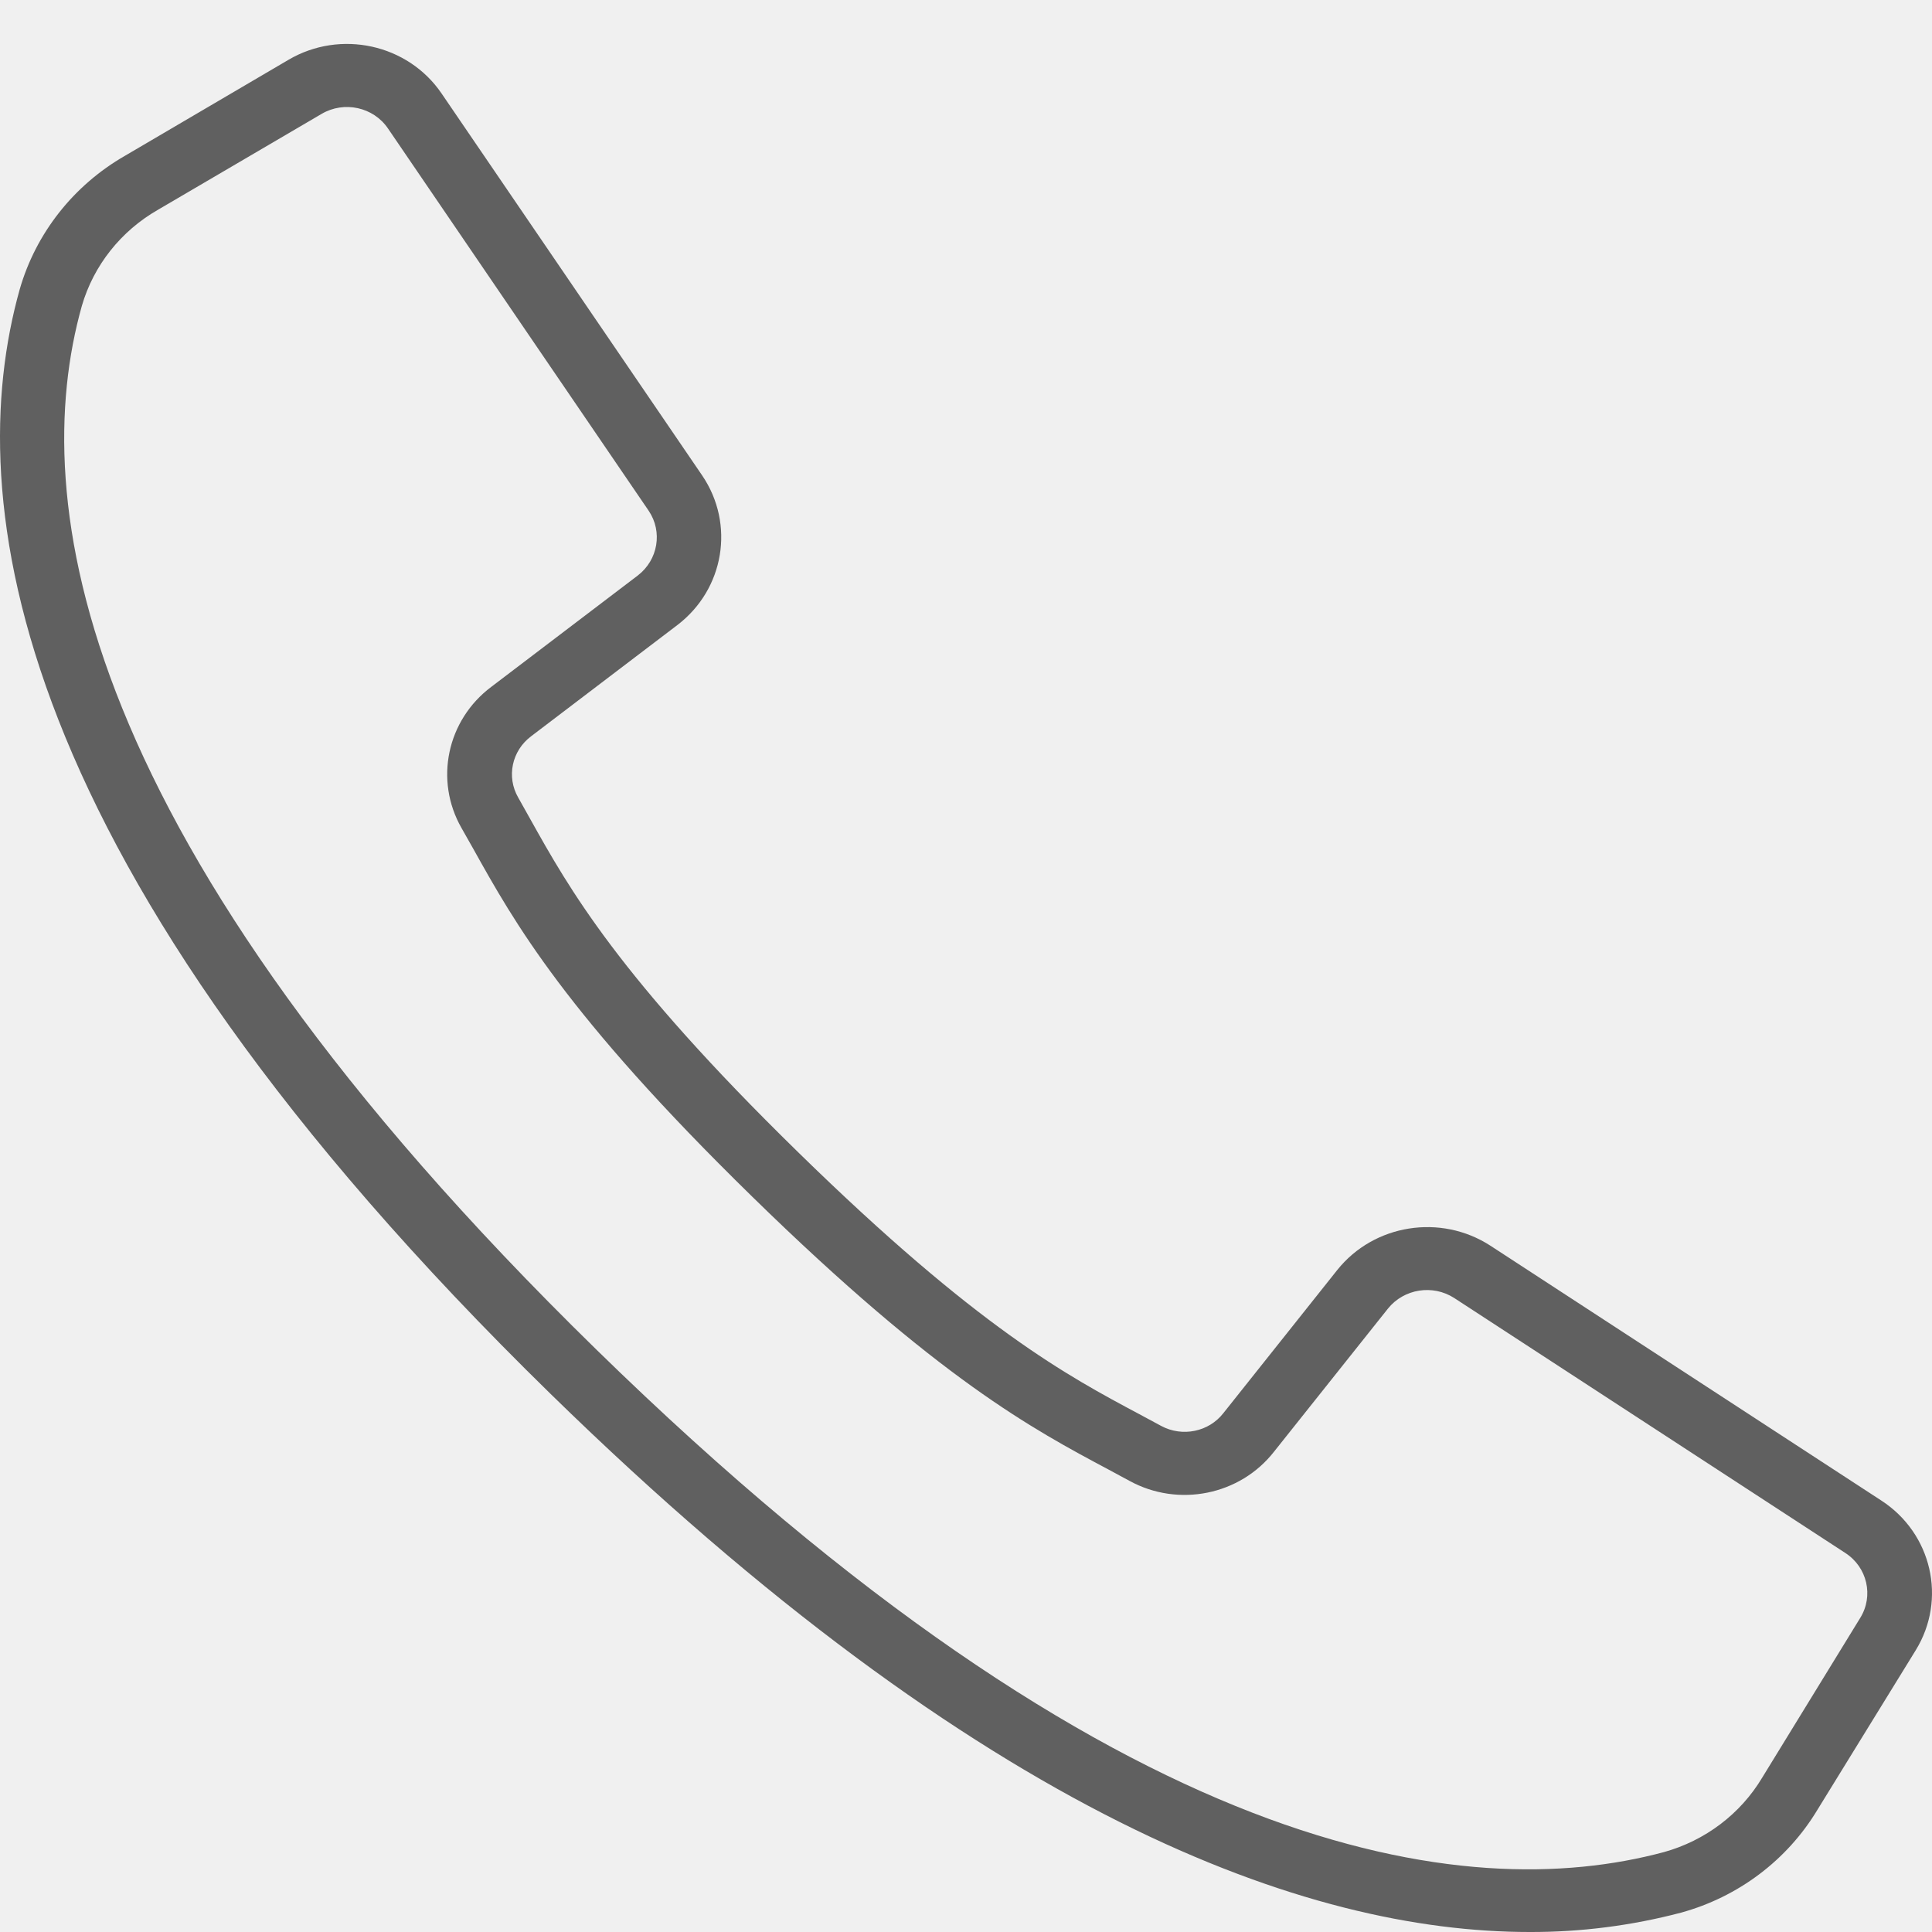
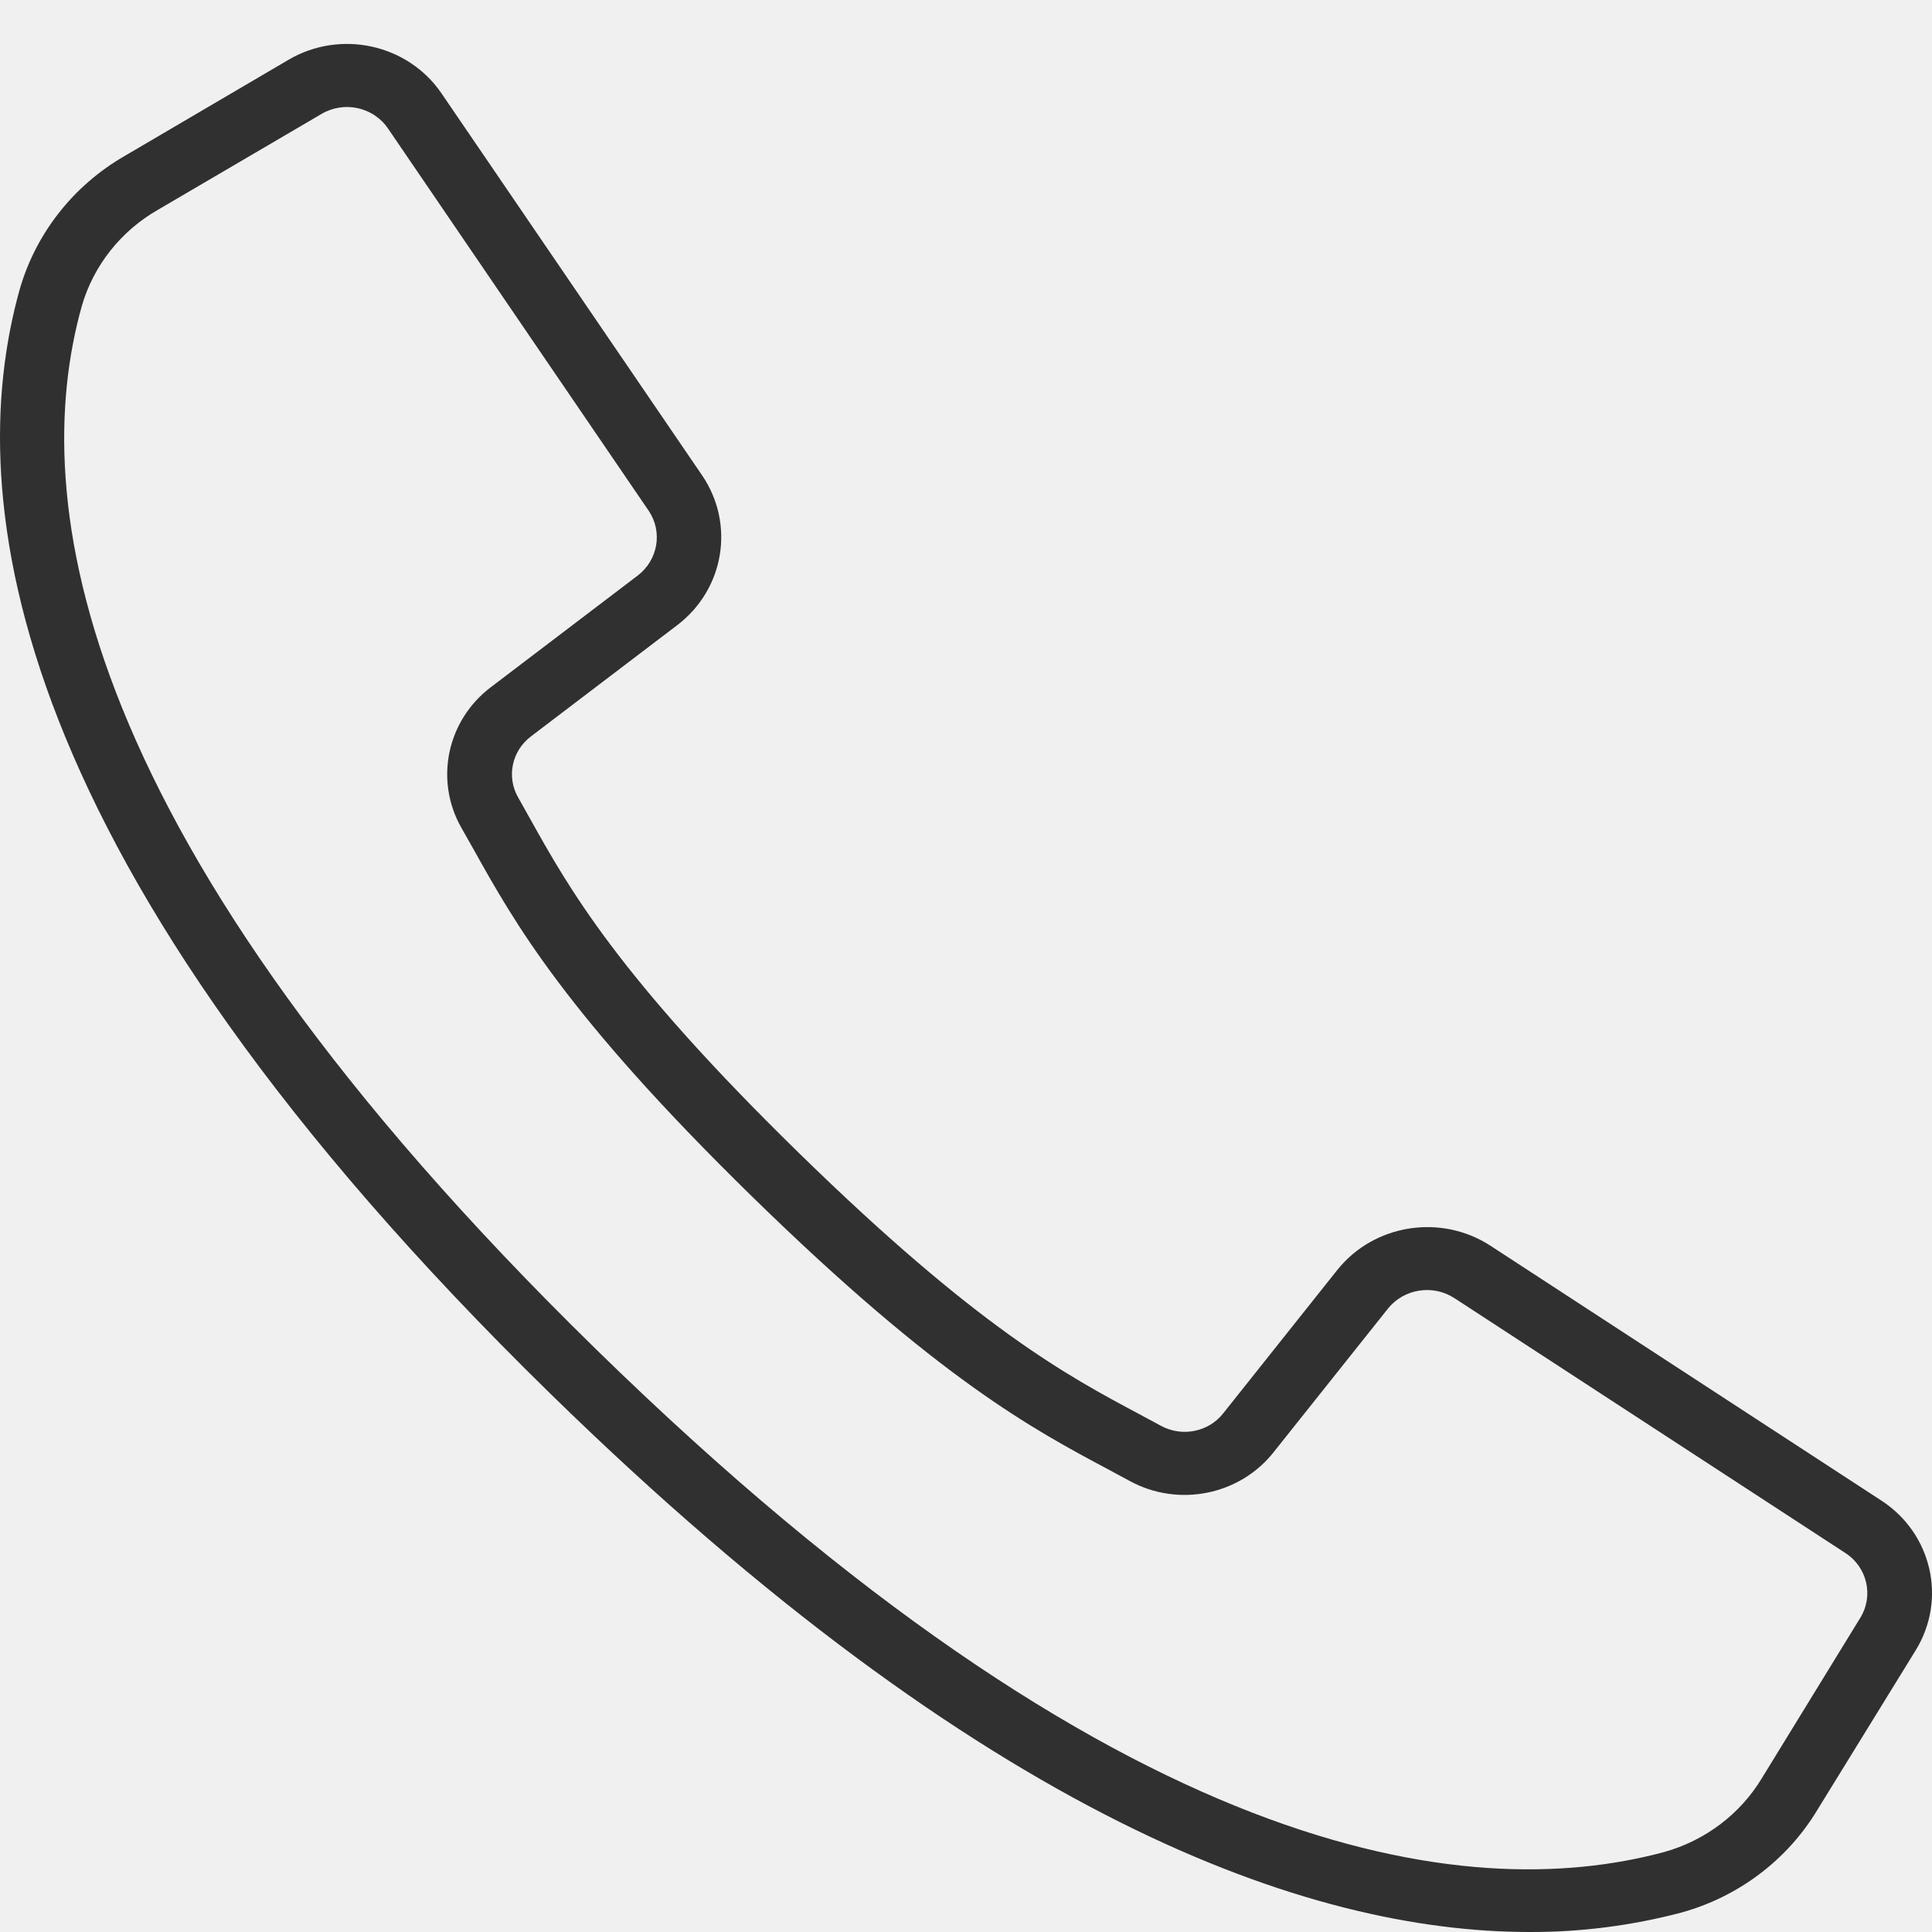
<svg xmlns="http://www.w3.org/2000/svg" width="22" height="22" viewBox="0 0 22 22" fill="none">
-   <g clip-path="url(#clip0)">
-     <path d="M21.423 17.087L16.97 14.184C16.405 13.819 15.647 13.939 15.229 14.46L13.932 16.09C13.766 16.305 13.463 16.367 13.222 16.237L12.975 16.104C12.157 15.668 11.139 15.126 9.089 13.121C7.038 11.116 6.482 10.121 6.036 9.323L5.901 9.082C5.765 8.846 5.828 8.549 6.048 8.384L7.714 7.117C8.248 6.709 8.371 5.969 7.997 5.416L5.028 1.064C4.645 0.502 3.877 0.333 3.285 0.681L1.423 1.774C0.838 2.11 0.409 2.655 0.225 3.293C-0.445 5.681 0.059 9.802 6.27 15.873C11.211 20.701 14.889 22 17.418 22C17.999 22.002 18.579 21.928 19.141 21.78C19.794 21.601 20.351 21.181 20.695 20.609L21.815 18.791C22.171 18.212 21.999 17.461 21.423 17.087ZM21.183 18.423L20.066 20.243C19.819 20.656 19.418 20.959 18.948 21.09C16.692 21.695 12.752 21.194 6.789 15.366C0.826 9.538 0.313 5.687 0.932 3.483C1.066 3.022 1.377 2.63 1.8 2.388L3.662 1.297C3.919 1.146 4.252 1.219 4.418 1.463L6.032 3.83L7.386 5.815C7.548 6.054 7.494 6.375 7.263 6.553L5.596 7.82C5.089 8.199 4.944 8.885 5.256 9.43L5.389 9.665C5.857 10.504 6.44 11.549 8.566 13.627C10.693 15.706 11.762 16.275 12.621 16.733L12.862 16.863C13.419 17.168 14.121 17.026 14.508 16.53L15.805 14.901C15.987 14.675 16.315 14.623 16.56 14.781L21.013 17.684C21.263 17.846 21.338 18.172 21.183 18.423Z" fill="black" fill-opacity="0.6" />
-   </g>
-   <defs>
-     <clipPath id="clip0">
-       <rect width="22" height="22" fill="white" />
-     </clipPath>
-   </defs>
+   <path stroke="1" d="M21.423 17.087L16.97 14.184C16.405 13.819 15.647 13.939 15.229 14.46L13.932 16.09C13.766 16.305 13.463 16.367 13.222 16.237L12.975 16.104C12.157 15.668 11.139 15.126 9.089 13.121C7.038 11.116 6.482 10.121 6.036 9.323L5.901 9.082C5.765 8.846 5.828 8.549 6.048 8.384L7.714 7.117C8.248 6.709 8.371 5.969 7.997 5.416L5.028 1.064C4.645 0.502 3.877 0.333 3.285 0.681L1.423 1.774C0.838 2.11 0.409 2.655 0.225 3.293C-0.445 5.681 0.059 9.802 6.27 15.873C11.211 20.701 14.889 22 17.418 22C17.999 22.002 18.579 21.928 19.141 21.78C19.794 21.601 20.351 21.181 20.695 20.609L21.815 18.791C22.171 18.212 21.999 17.461 21.423 17.087ZM21.183 18.423L20.066 20.243C19.819 20.656 19.418 20.959 18.948 21.09C16.692 21.695 12.752 21.194 6.789 15.366C0.826 9.538 0.313 5.687 0.932 3.483C1.066 3.022 1.377 2.63 1.8 2.388L3.662 1.297C3.919 1.146 4.252 1.219 4.418 1.463L6.032 3.83L7.386 5.815C7.548 6.054 7.494 6.375 7.263 6.553L5.596 7.82C5.089 8.199 4.944 8.885 5.256 9.43L5.389 9.665C5.857 10.504 6.44 11.549 8.566 13.627C10.693 15.706 11.762 16.275 12.621 16.733L12.862 16.863C13.419 17.168 14.121 17.026 14.508 16.53L15.805 14.901C15.987 14.675 16.315 14.623 16.56 14.781L21.013 17.684C21.263 17.846 21.338 18.172 21.183 18.423Z" fill="black" fill-opacity="0.8" />
</svg>
